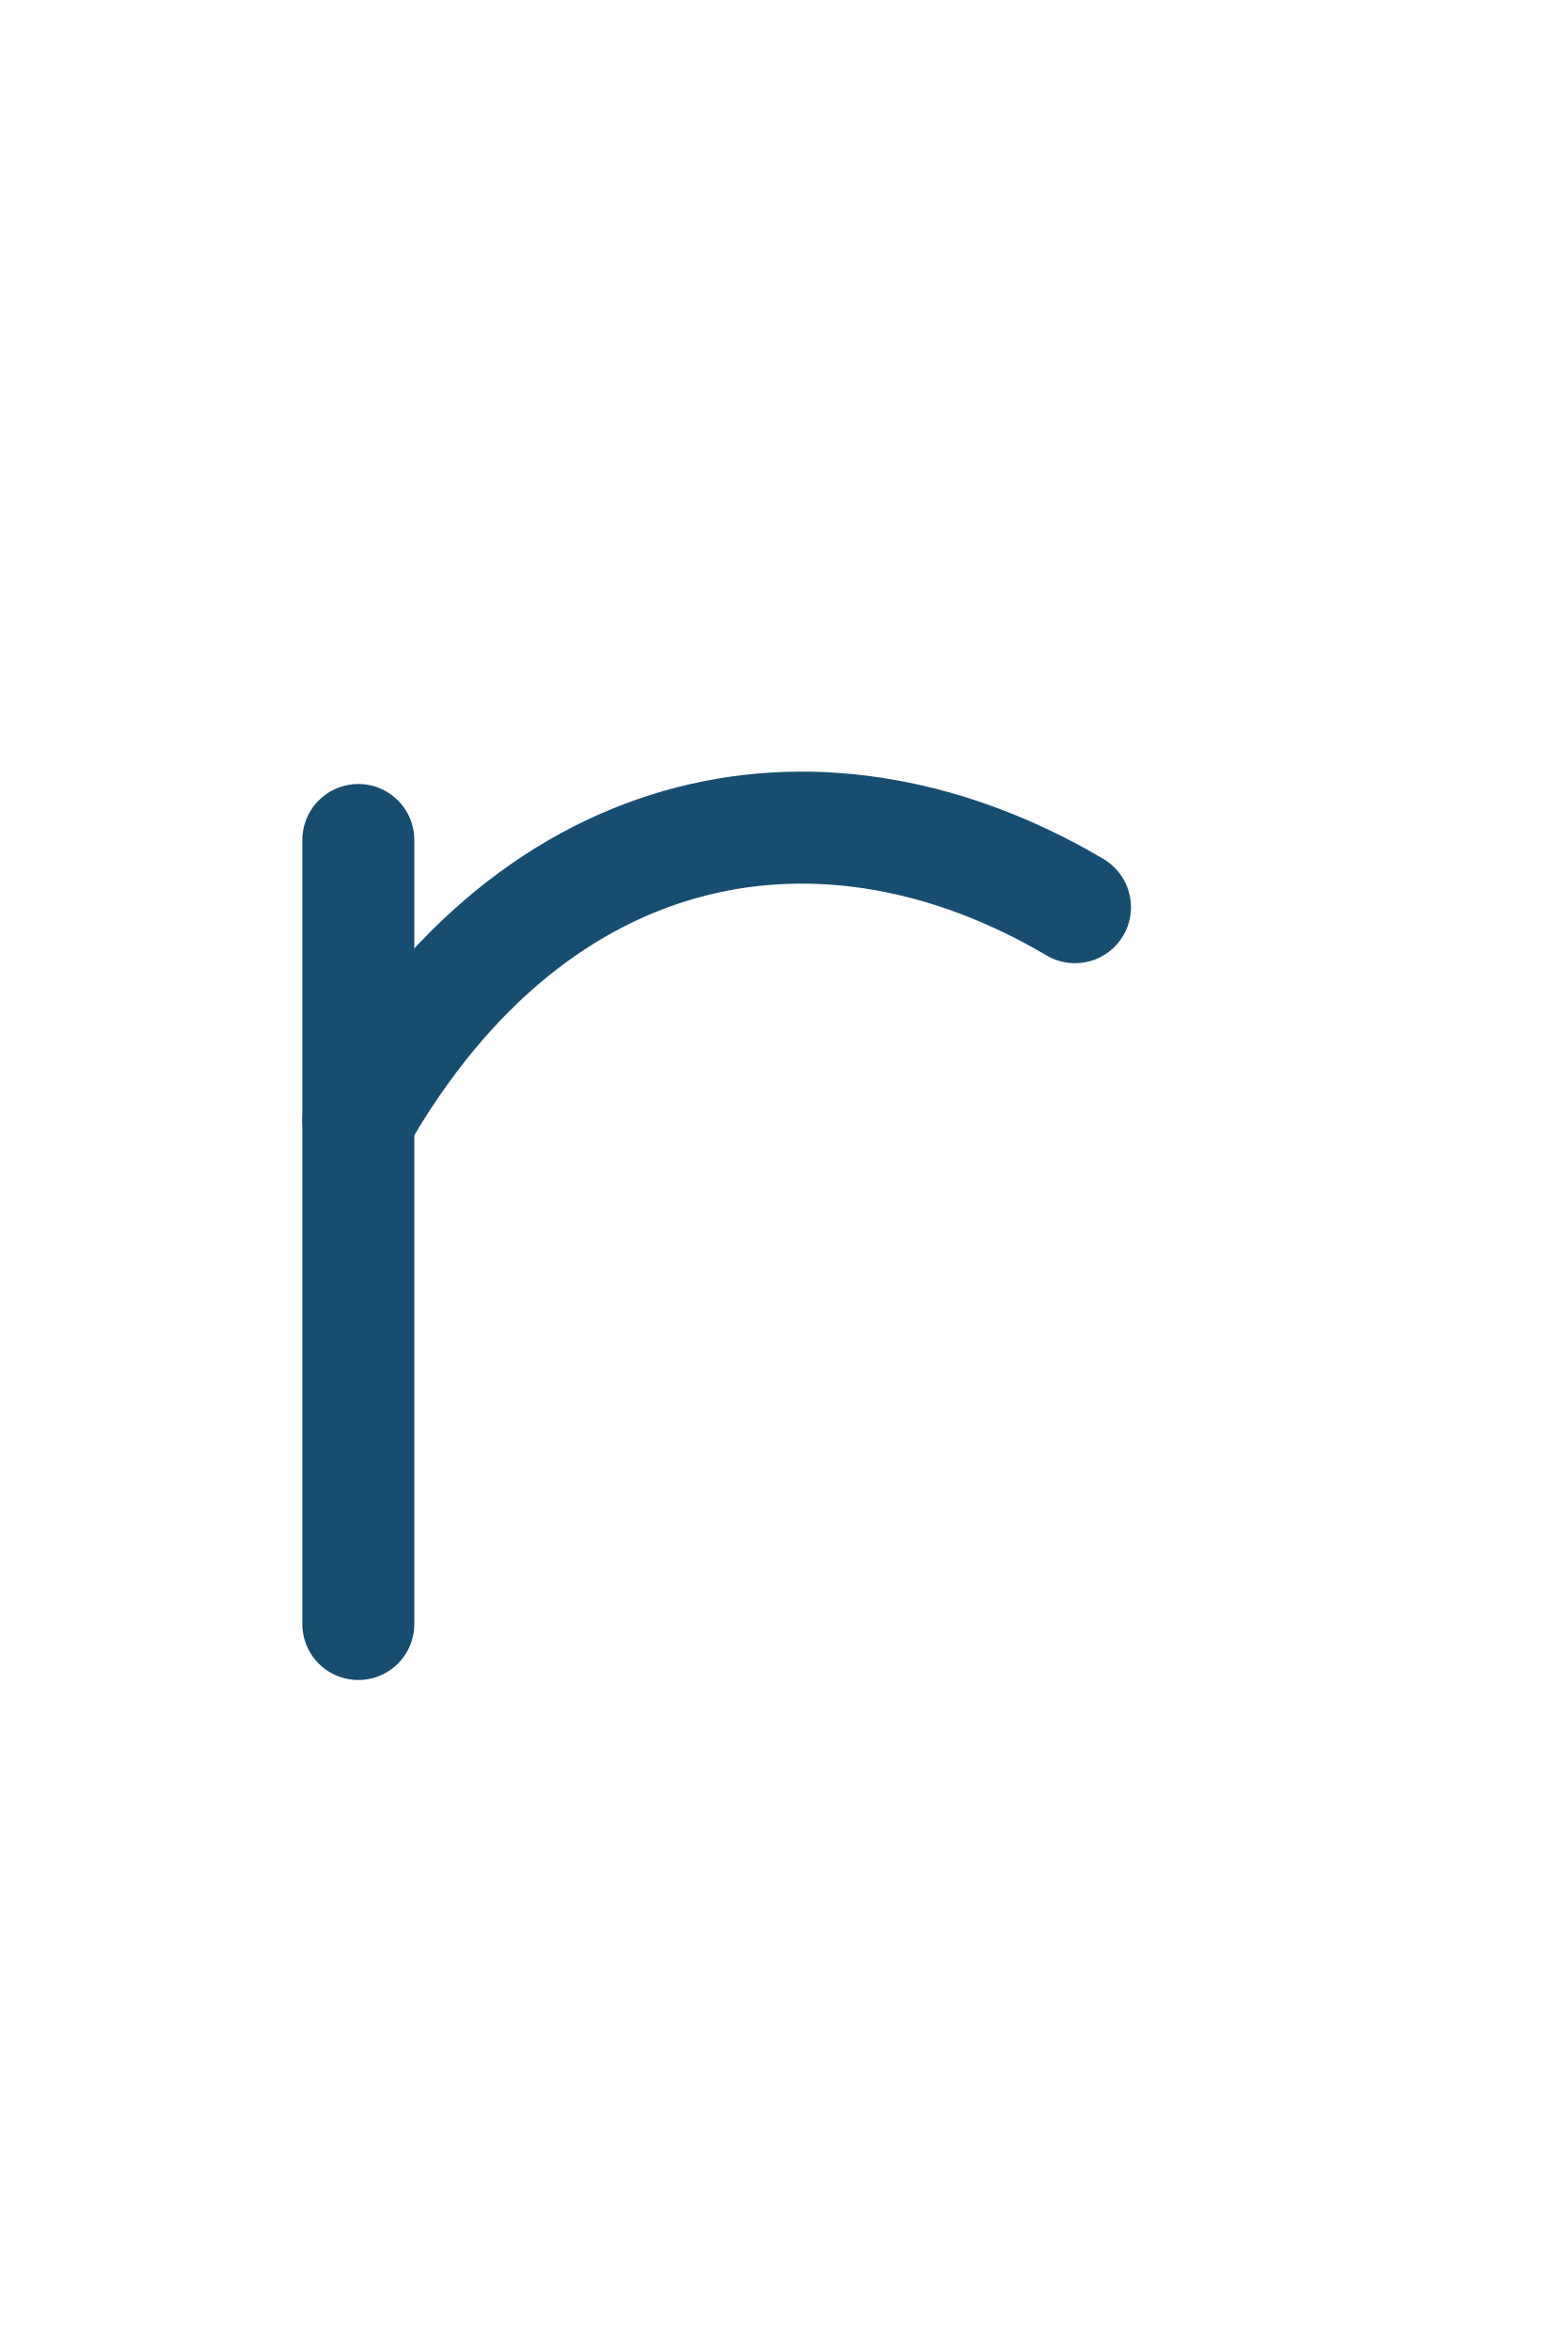
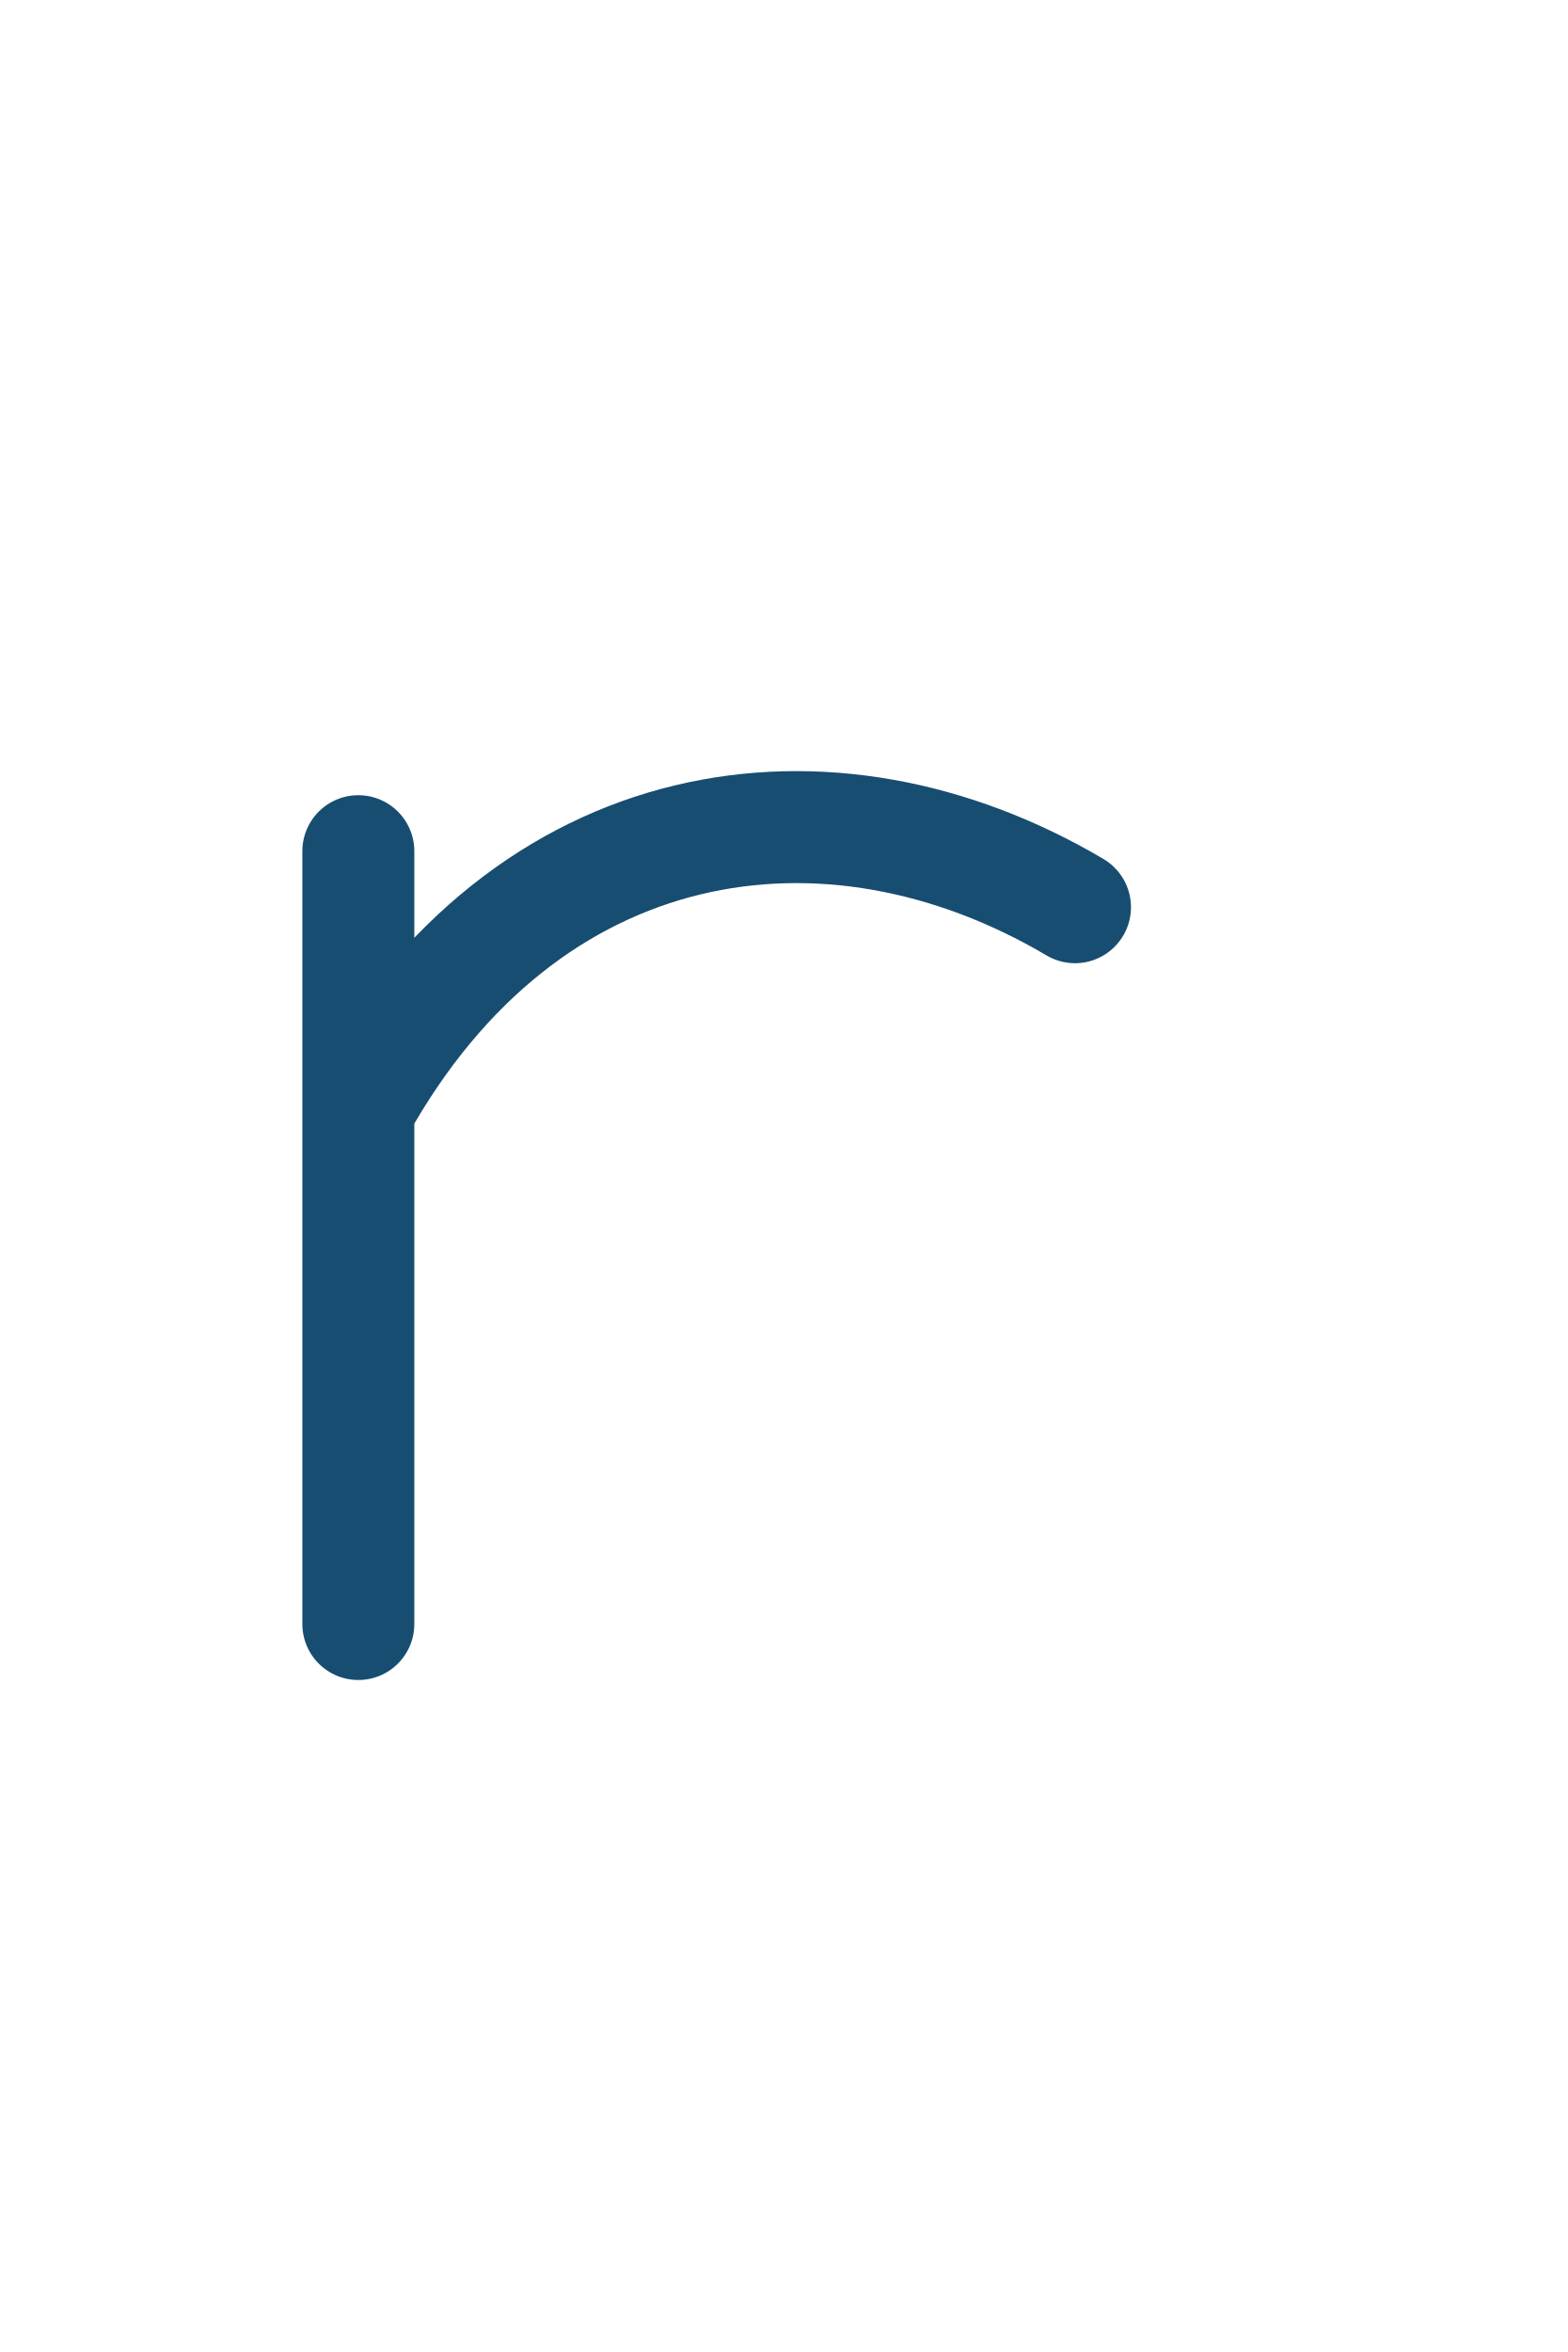
<svg xmlns="http://www.w3.org/2000/svg" viewBox="0 0 140 210">
  <g fill="none" stroke="#174d70" stroke-width="10" stroke-linecap="round" stroke-linejoin="round">
-     <path d="M32 75 V145" />
-     <path d="M32 100 C48 72 74 68 96 81" />
+     <path d="M32 76 V145 V99 C47 72 74 68 96 81" />
  </g>
</svg>
